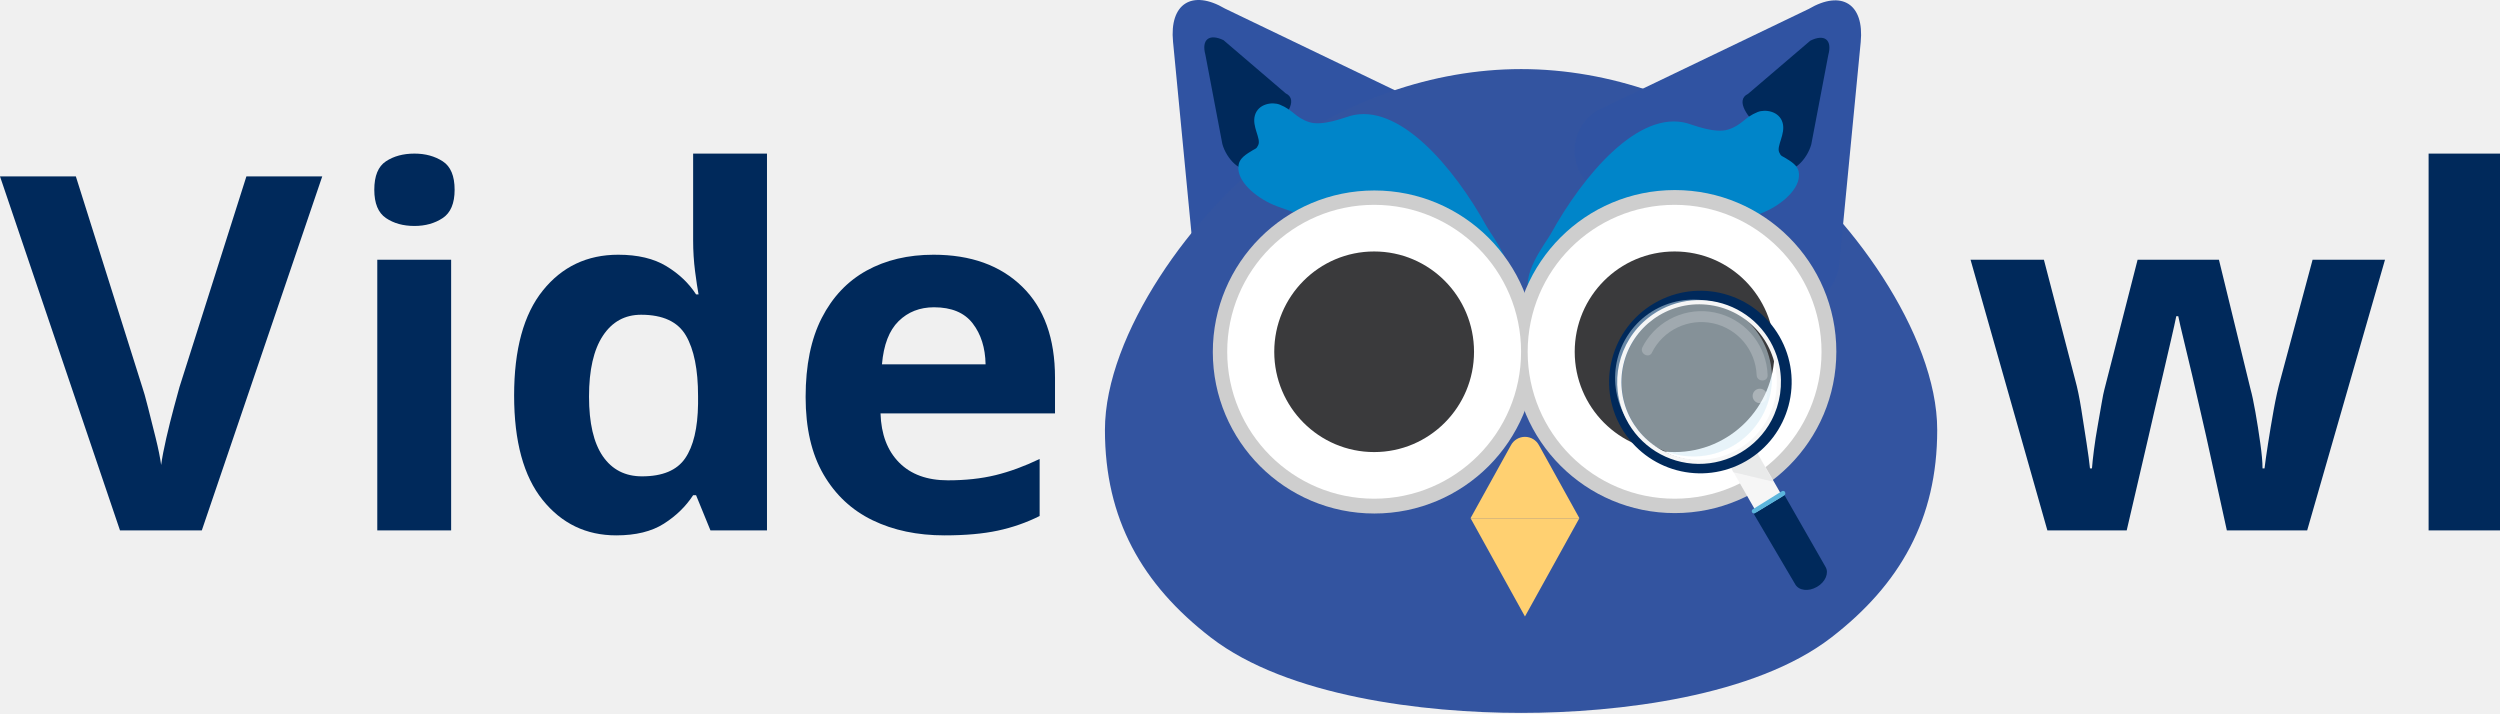
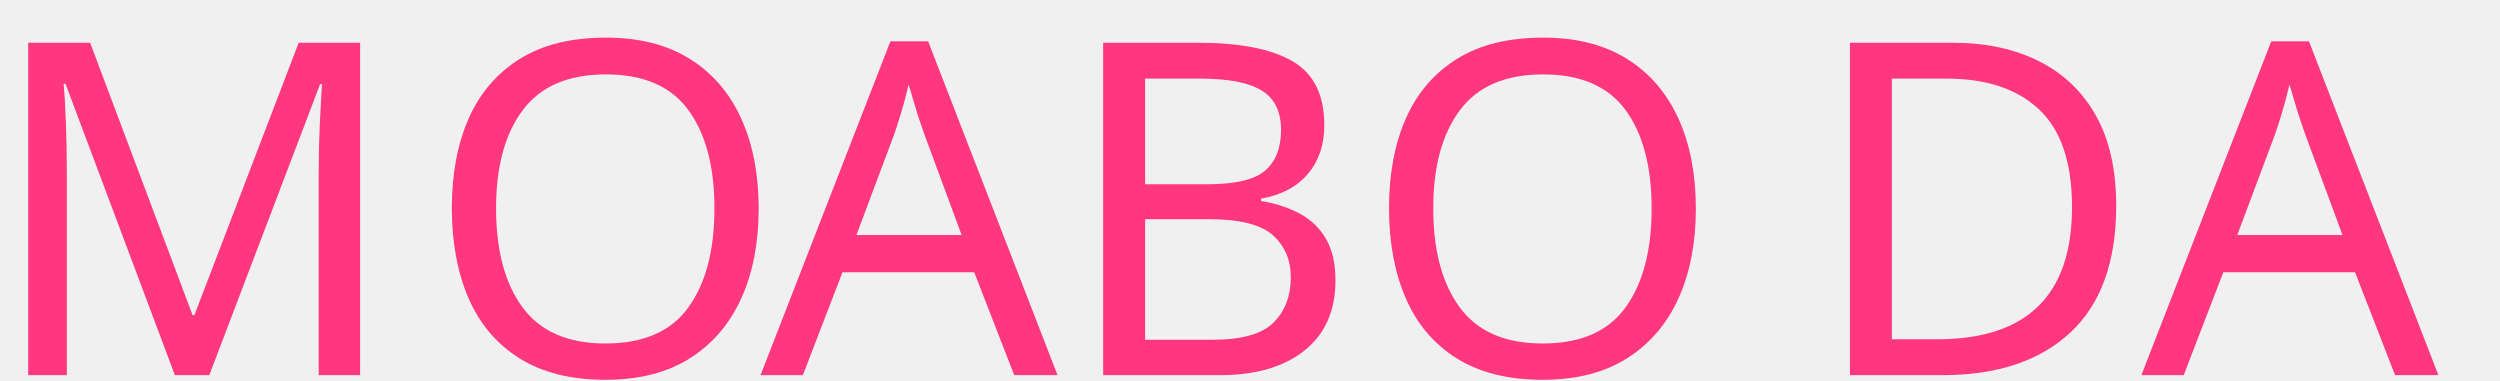
- <svg xmlns="http://www.w3.org/2000/svg" viewBox="0 0 784.89 224.11">
+ <svg xmlns="http://www.w3.org/2000/svg" id="레이어_1" data-name="레이어 1" viewBox="0 0 808 123">
  <defs>
-     <style>.cls-1{isolation:isolate;}.cls-2{fill:#3053a2;}.cls-3{fill:#3354a0;}.cls-16,.cls-4{fill:#00295b;}.cls-5{fill:#0085c9;}.cls-6{fill:#ffd071;}.cls-7{fill:#cecece;}.cls-14,.cls-8{fill:#fff;}.cls-9{fill:#3a3a3c;}.cls-10{fill:#f6f6f6;}.cls-11{fill:#bbbcc0;mix-blend-mode:multiply;opacity:0.2;}.cls-12{fill:#d0e8f4;opacity:0.5;}.cls-13{opacity:0.22;}.cls-14{opacity:0.31;}.cls-15{fill:#5bb5dc;}.cls-16{font-size:155.65px;font-family:Kanit-SemiBold, Kanit;font-weight:600;}.cls-17{letter-spacing:-0.04em;}.cls-18{letter-spacing:-0.01em;}.cls-19{letter-spacing:0em;}</style>
+     <style>.cls-1{font-size:150.47px;fill:#fe377f;font-family:Jalnan;letter-spacing:-0.01em;}.cls-2{letter-spacing:-0.03em;}.cls-3{letter-spacing:0em;}.cls-4{letter-spacing:-0.03em;}</style>
  </defs>
-   <g class="cls-1">
-     <g id="레이어_2" data-name="레이어 2">
-       <g id="Layer_1" data-name="Layer 1">
-         <path class="cls-2" d="M368.28,13.1,375,82.92a14.7,14.7,0,0,0,22.54,11l53.74-34.32a14.69,14.69,0,0,0-.47-25.06L384.58,2.69C374.23-3.39,367.12,1.16,368.28,13.1Z" />
-         <path class="cls-3" d="M554.8,47.69c-21.78-15.81-49.06-26-77.23-26h0c-28.18,0-55.46,10.23-77.23,26C374.81,66.21,346.9,104.89,346.9,135c0,27.91,11.62,48.47,33.27,65.17,24,18.49,66.78,23.65,97.38,23.65h0c30.59,0,73.41-5.16,97.37-23.65,21.65-16.7,33.28-37.26,33.28-65.17C608.22,104.89,580.3,66.21,554.8,47.69Z" />
-         <path class="cls-4" d="M378.44,17.19l5.32,28C385,49.81,389.83,55,393,52.33l7.05-12.47c3.19-2.65,7.94-8.48,3.58-10.57L384.13,12.61C379.64,10.46,377.14,12.38,378.44,17.19Z" />
-         <path class="cls-2" d="M584.18,13.21,577.43,83a14.7,14.7,0,0,1-22.54,11L501.15,59.69a14.69,14.69,0,0,1,.47-25.06L567.88,2.8C578.23-3.28,585.34,1.27,584.18,13.21Z" />
-         <path class="cls-4" d="M574,17.3l-5.33,28c-1.26,4.67-6.06,9.84-9.26,7.19l-7-12.47c-3.19-2.65-7.94-8.48-3.58-10.57l19.53-16.68C572.82,10.56,575.32,12.49,574,17.3Z" />
-         <path class="cls-5" d="M486.82,73.54c10.35-18.76,27.71-39.2,43-34.81,1.83.53,8.67,3.28,12.79,1.93,4.4-1.44,5-3.8,9.22-5.49,2.37-.94,6.79-.3,7.83,3.38,1,3.51-2,7.29-1.06,9.3.66,1.43.62.82,3.18,2.53,2.11,1.41,3.2,2.63,3,5.07-.28,4.5-6.09,9.39-12.2,11.66-25.33,9.41-32.3,7.25-41.92,16.22-7.34,6.86-6.28,9.28-14.59,13.69-5.68,3-12.17,1.44-15.52-4C476.83,86.85,485.36,76.18,486.82,73.54Z" />
-         <path class="cls-5" d="M466.81,71.22c-10.34-18.76-27.7-39.2-43-34.8-1.82.52-8.67,3.27-12.79,1.92-4.39-1.44-5-3.8-9.22-5.49-2.37-.94-6.78-.3-7.82,3.38-1,3.51,2,7.29,1.06,9.3-.67,1.43-.62.82-3.18,2.53-2.12,1.41-3.21,2.63-3.06,5.07.28,4.5,6.1,9.39,12.21,11.66C426.37,74.2,433.35,72,443,81c7.34,6.85,6.27,9.27,14.59,13.68,5.67,3,12.17,1.44,15.52-4C476.8,84.53,468.27,73.86,466.81,71.22Z" />
-         <path class="cls-6" d="M474.33,139.85l-12.64,22.83h34.16l-12.64-22.83A5,5,0,0,0,474.33,139.85Z" />
-         <polygon class="cls-6" points="461.69 162.69 461.69 162.69 461.69 162.69 461.69 162.69" />
-         <polygon class="cls-6" points="495.85 162.69 495.85 162.69 495.86 162.69 495.85 162.69" />
-         <polygon class="cls-6" points="495.86 162.68 495.85 162.68 495.85 162.69 495.86 162.68" />
-         <polygon class="cls-6" points="478.77 193.55 495.85 162.69 461.69 162.69 478.77 193.55" />
-         <polygon class="cls-6" points="461.69 162.68 461.69 162.69 461.69 162.68 461.69 162.68" />
-         <polygon class="cls-6" points="495.85 162.68 461.69 162.68 461.69 162.69 461.69 162.69 495.85 162.69 495.85 162.69 495.85 162.68" />
-         <circle class="cls-7" cx="431.48" cy="110.51" r="50.71" />
-         <circle class="cls-7" cx="525.82" cy="110.38" r="50.71" />
-         <circle class="cls-8" cx="431.42" cy="110.44" r="46.13" />
-         <ellipse class="cls-9" cx="431.42" cy="110.44" rx="31.36" ry="31.49" />
-         <circle class="cls-8" cx="525.75" cy="110.44" r="46.13" />
-         <ellipse class="cls-9" cx="525.75" cy="110.44" rx="31.36" ry="31.49" />
-         <polygon class="cls-10" points="567.27 169.27 559.03 174.04 542.21 144.69 550.46 139.93 567.27 169.27" />
-         <path class="cls-4" d="M570.49,184.23l-.1.05c-2.6,1.51-5.62,1.15-6.75-.8l-13.07-22.21,9.65-5.87L573.15,178C574.28,179.92,573.09,182.72,570.49,184.23Z" />
-         <polygon class="cls-11" points="543.42 146.7 544.17 148.24 556.77 151.25 550.67 140.46 543.42 146.7" />
-         <path class="cls-4" d="M558.65,105.59a28.66,28.66,0,1,0-10.46,39.17A28.67,28.67,0,0,0,558.65,105.59Zm-12.46,35.7a24.66,24.66,0,1,1,9-33.69A24.65,24.65,0,0,1,546.19,141.29Z" />
-         <circle class="cls-12" cx="533.84" cy="119.95" r="24.66" transform="matrix(0.57, -0.82, 0.82, 0.57, 129.05, 488.07)" />
-         <g class="cls-13">
-           <path class="cls-8" d="M518.61,110.73a17.37,17.37,0,0,1,32.9,7.06c.1,2.21,3.54,2.23,3.45,0a20.81,20.81,0,0,0-38-11,19.67,19.67,0,0,0-1.3,2.21c-1,2,2,3.69,3,1.7Z" />
-         </g>
-         <circle class="cls-14" cx="552.52" cy="124.31" r="2.27" />
-         <path class="cls-15" d="M551,161.12l9.18-5.58a.73.73,0,0,0,.27-.93l0-.11a.73.73,0,0,0-1-.3l-9.14,5.68a.72.72,0,0,0-.22,1h0A.72.72,0,0,0,551,161.12Z" />
-         <path class="cls-10" d="M555,131.39a24.4,24.4,0,1,1,2.84-12.33A24.58,24.58,0,0,1,555,131.39a.66.66,0,0,0,1.16.61,26,26,0,0,0,2.5-17.09,25.7,25.7,0,0,0-41.1-15.19,25.68,25.68,0,0,0-7.1,31.73,25.72,25.72,0,0,0,45.7.55A.66.66,0,0,0,555,131.39Z" />
-         <text class="cls-16" transform="translate(0 166.52)">
-           <tspan class="cls-17">V</tspan>
-           <tspan x="106.31" y="0">i</tspan>
-           <tspan class="cls-18" x="154.41" y="0">d</tspan>
-           <tspan class="cls-19" x="245.93" y="0">e</tspan>
-         </text>
-         <text class="cls-16" transform="translate(617.1 166.52)">wl</text>
-       </g>
-     </g>
-   </g>
+   <text class="cls-1" transform="translate(-5.48 121.25)">M<tspan class="cls-2" x="142.34" y="0">O</tspan>
+     <tspan class="cls-3" x="251.28" y="0">ABO</tspan>
+     <tspan class="cls-4" x="588.78" y="0">D</tspan>
+     <tspan class="cls-3" x="697.57" y="0">A</tspan>
+   </text>
</svg>
